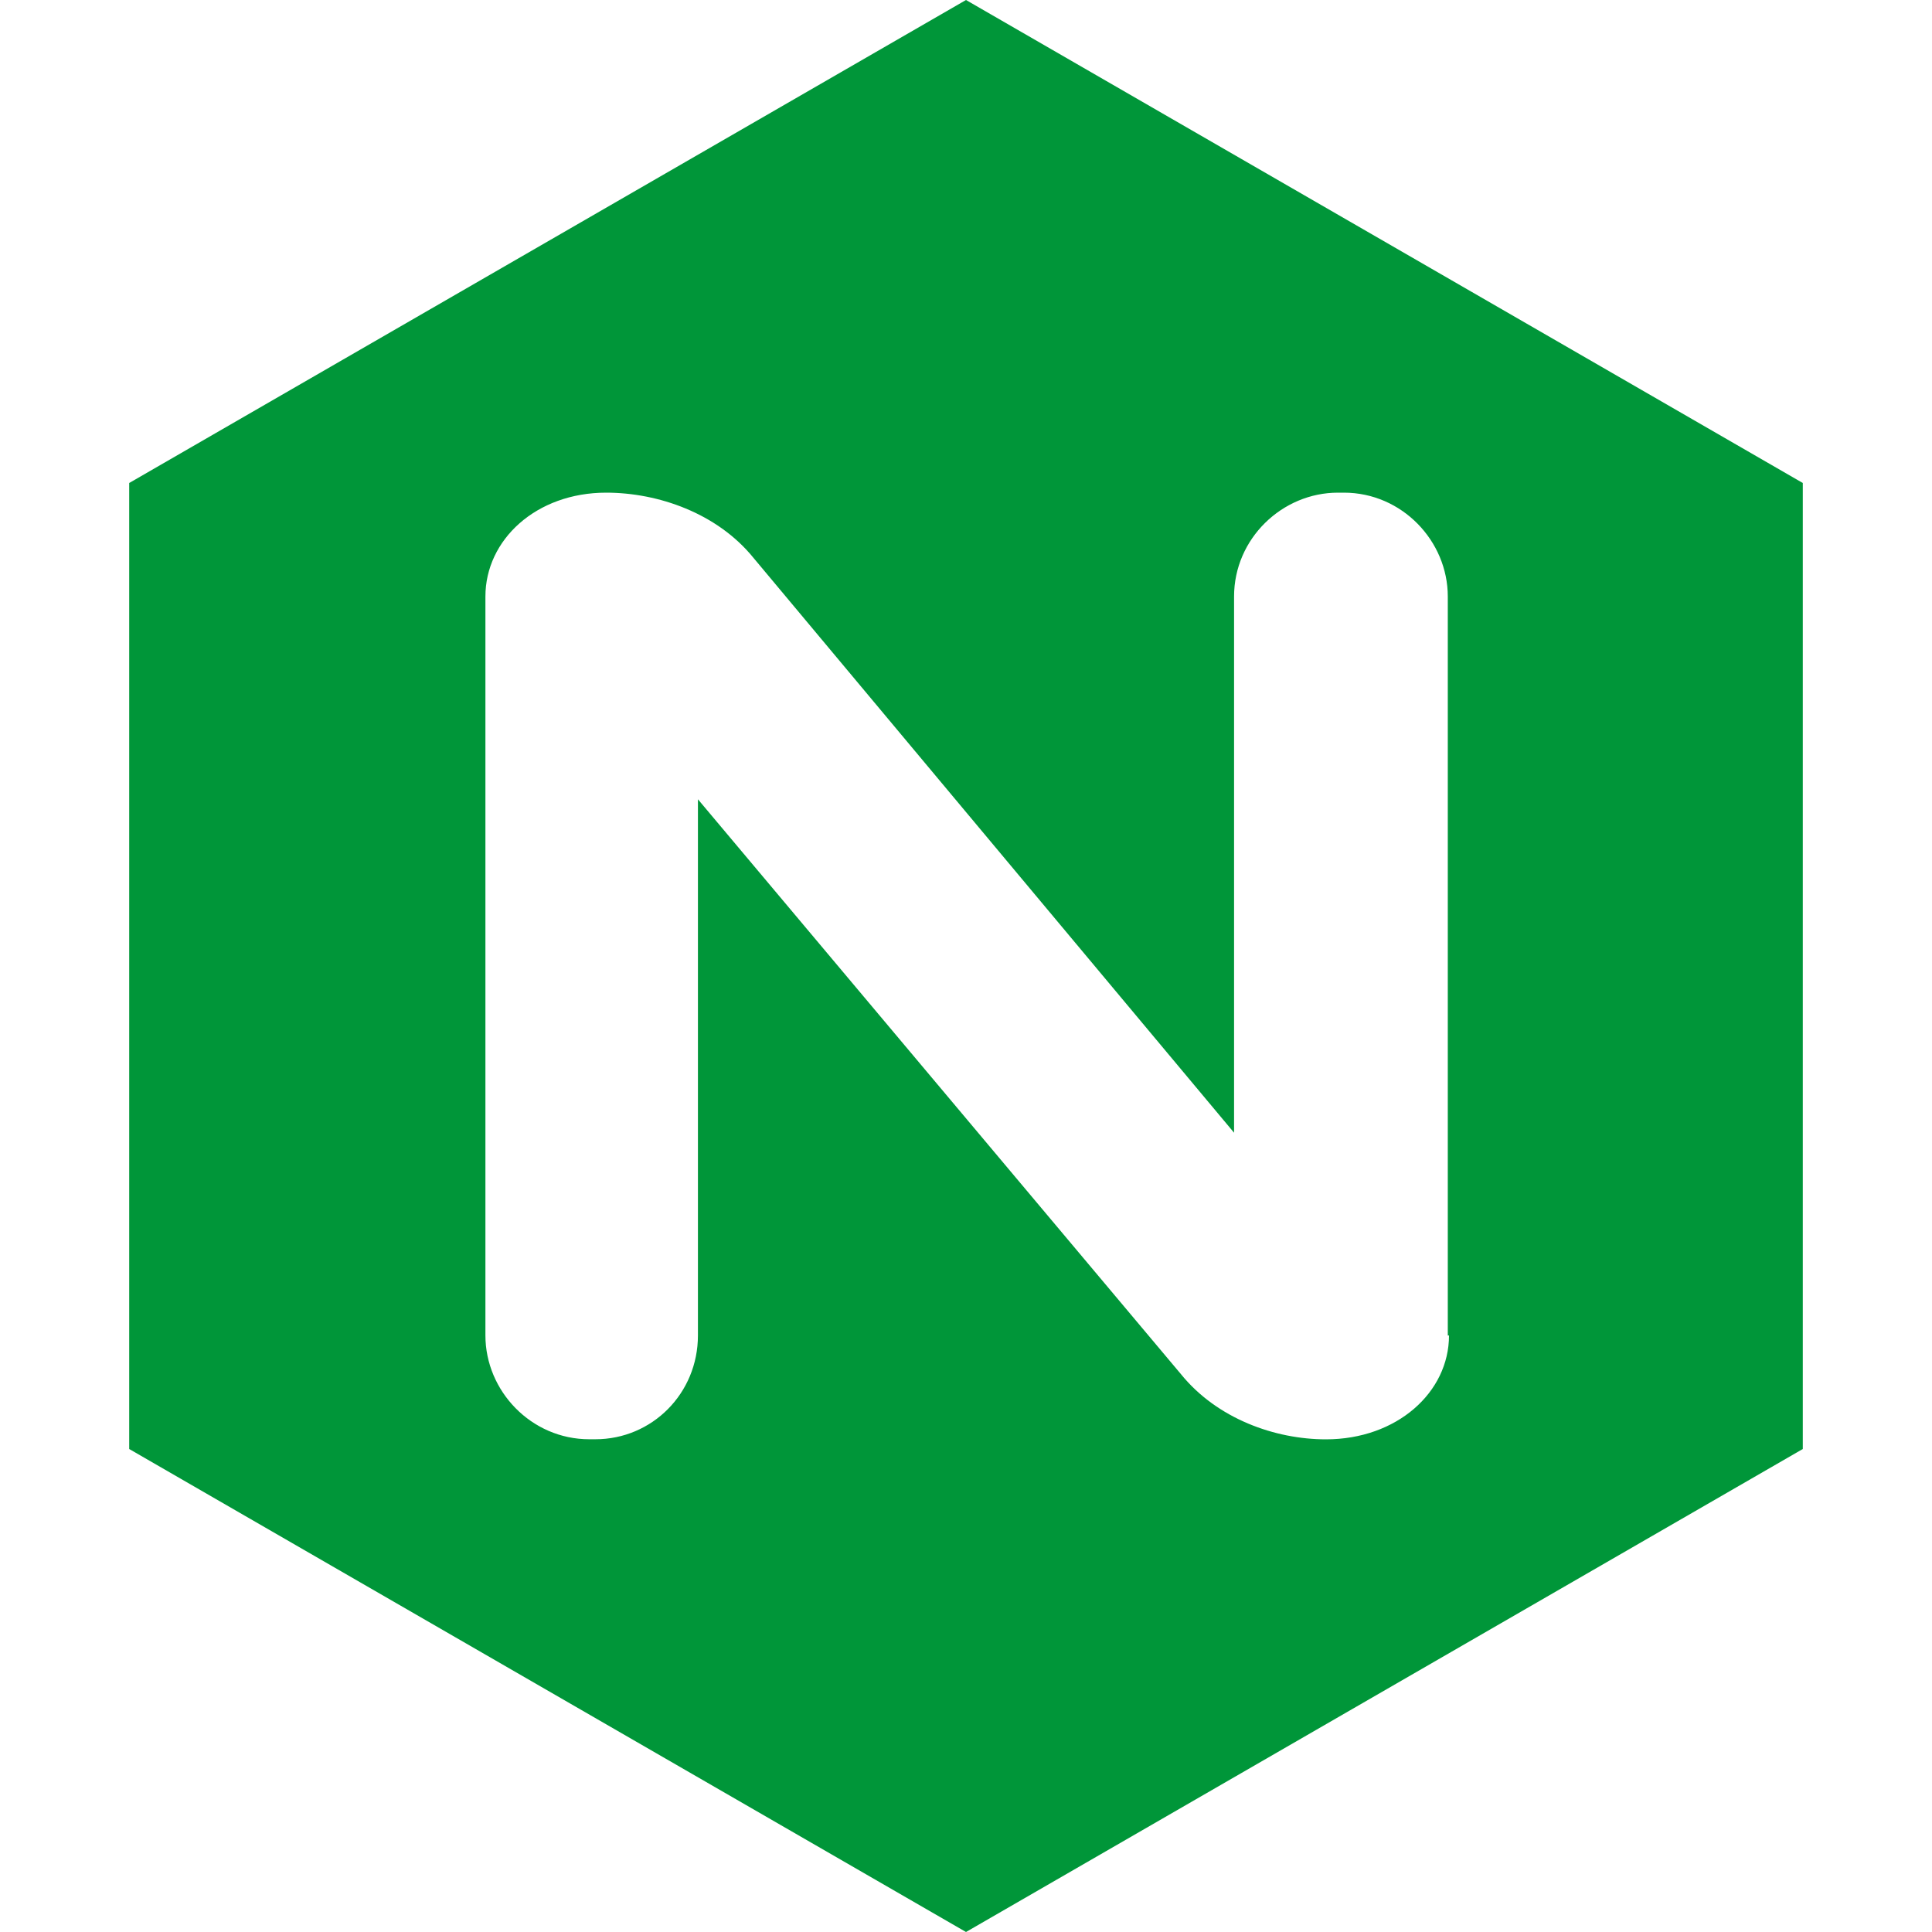
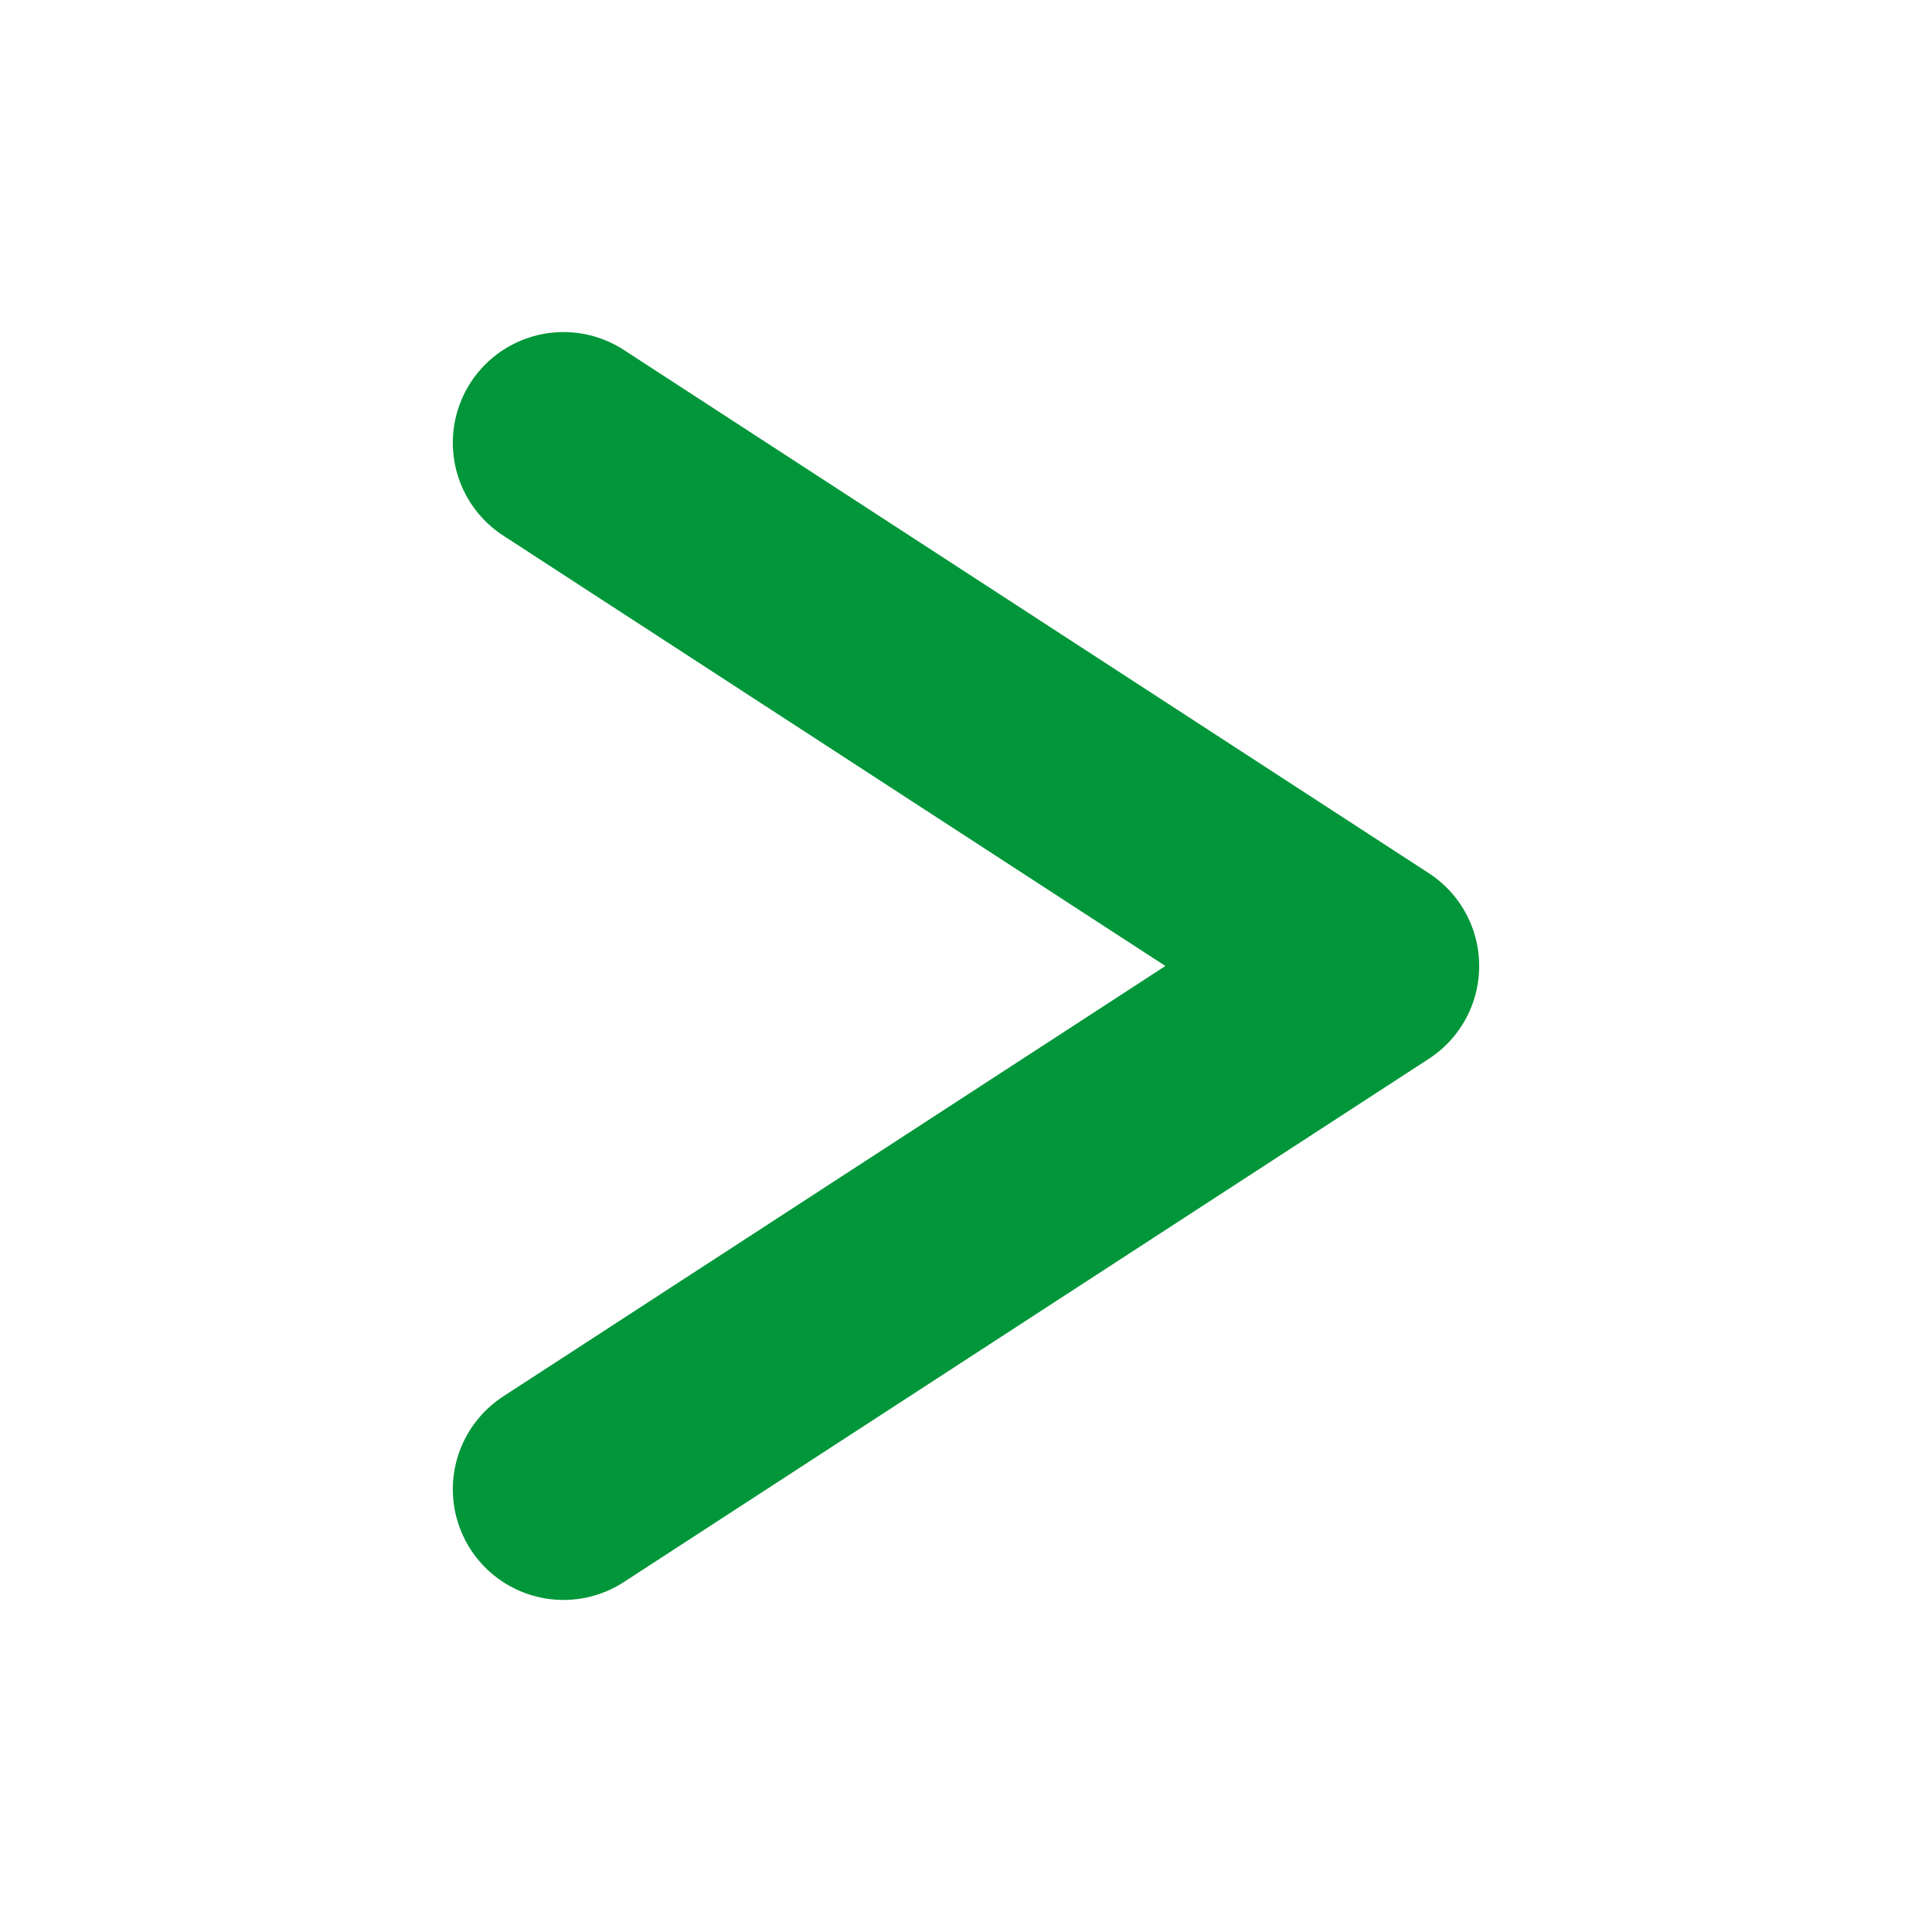
- <svg xmlns="http://www.w3.org/2000/svg" fill="#009639" role="img" viewBox="0 0 24 24">
-   <path d="M12 0L1.605 6v12L12 24l10.395-6V6L12 0zm6 16.59c0 .705-.646 1.29-1.529 1.29-.631 0-1.351-.255-1.801-.81l-6-7.141v6.66c0 .721-.57 1.29-1.274 1.29H7.32c-.721 0-1.29-.6-1.29-1.29V7.41c0-.705.63-1.29 1.5-1.29.646 0 1.38.255 1.83.81l5.97 7.141V7.41c0-.721.6-1.29 1.29-1.29h.075c.72 0 1.29.6 1.29 1.29v9.18H18z" />
+ <svg xmlns="http://www.w3.org/2000/svg" viewBox="0 0 48 48" role="img" aria-label="NGINX">
+   <path fill="none" stroke="#009639" stroke-width="5.5" stroke-linecap="round" stroke-linejoin="round" d="M14 11l20 13-20 13" />
</svg>
